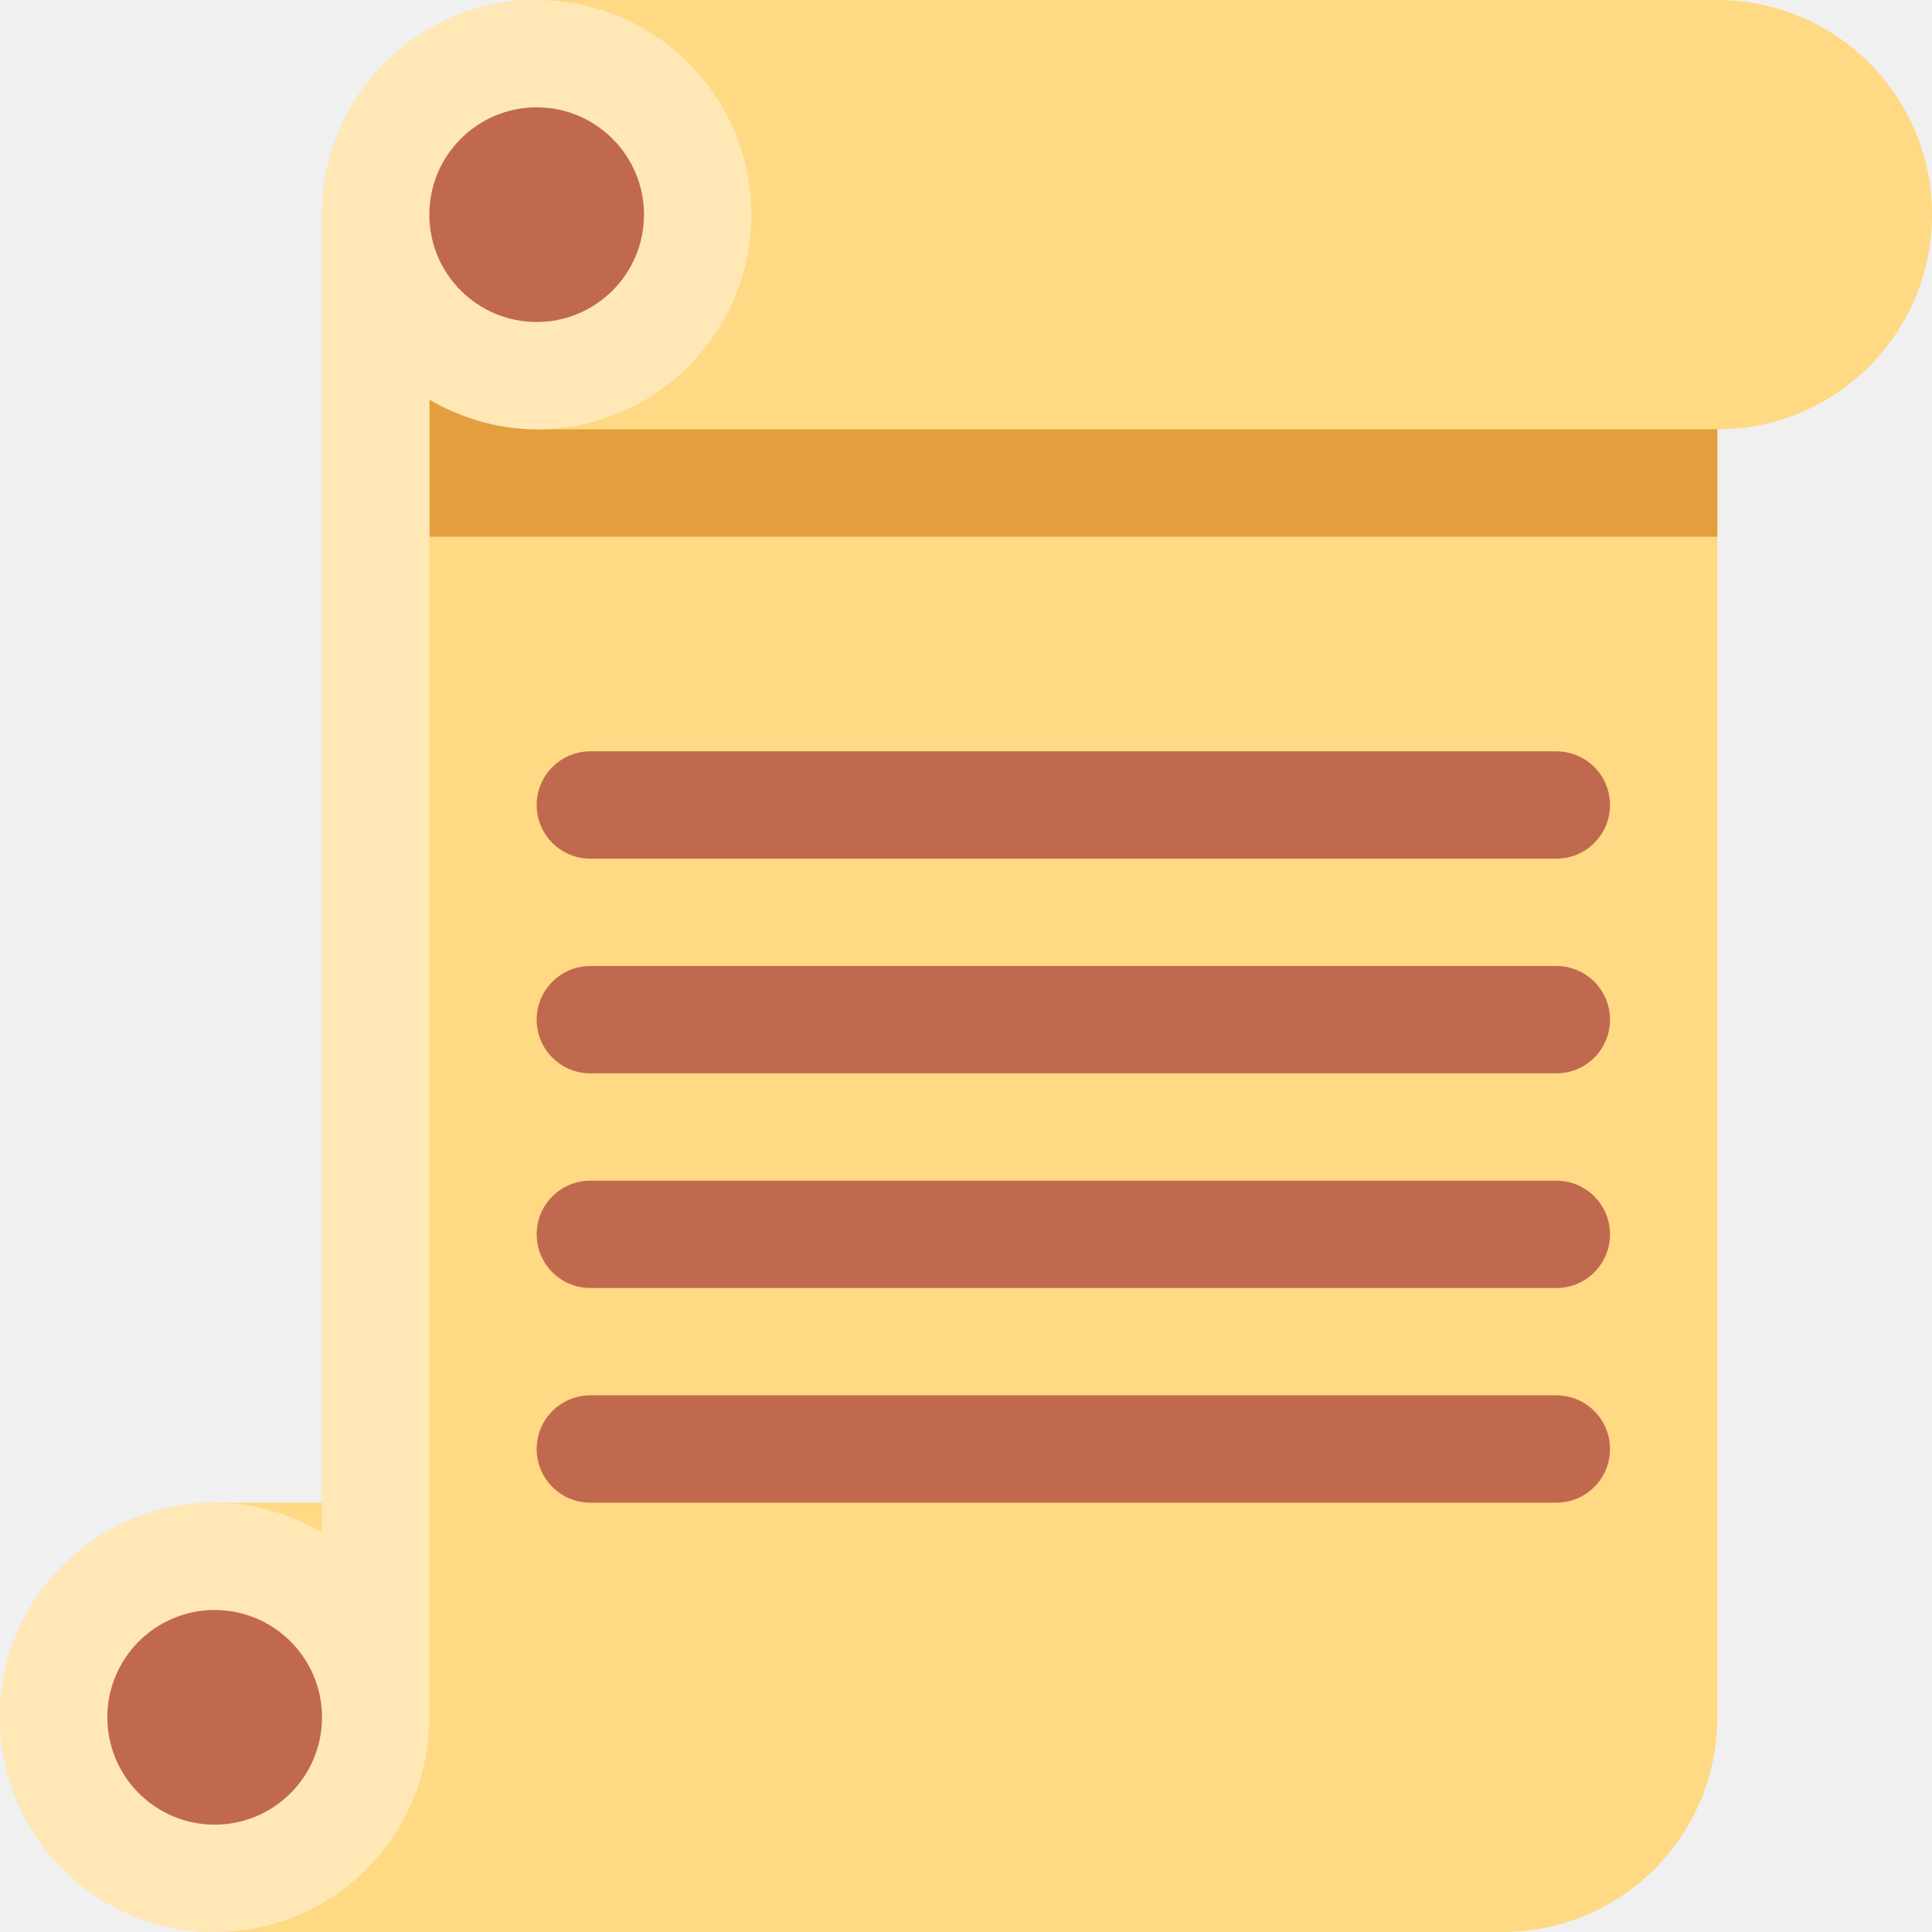
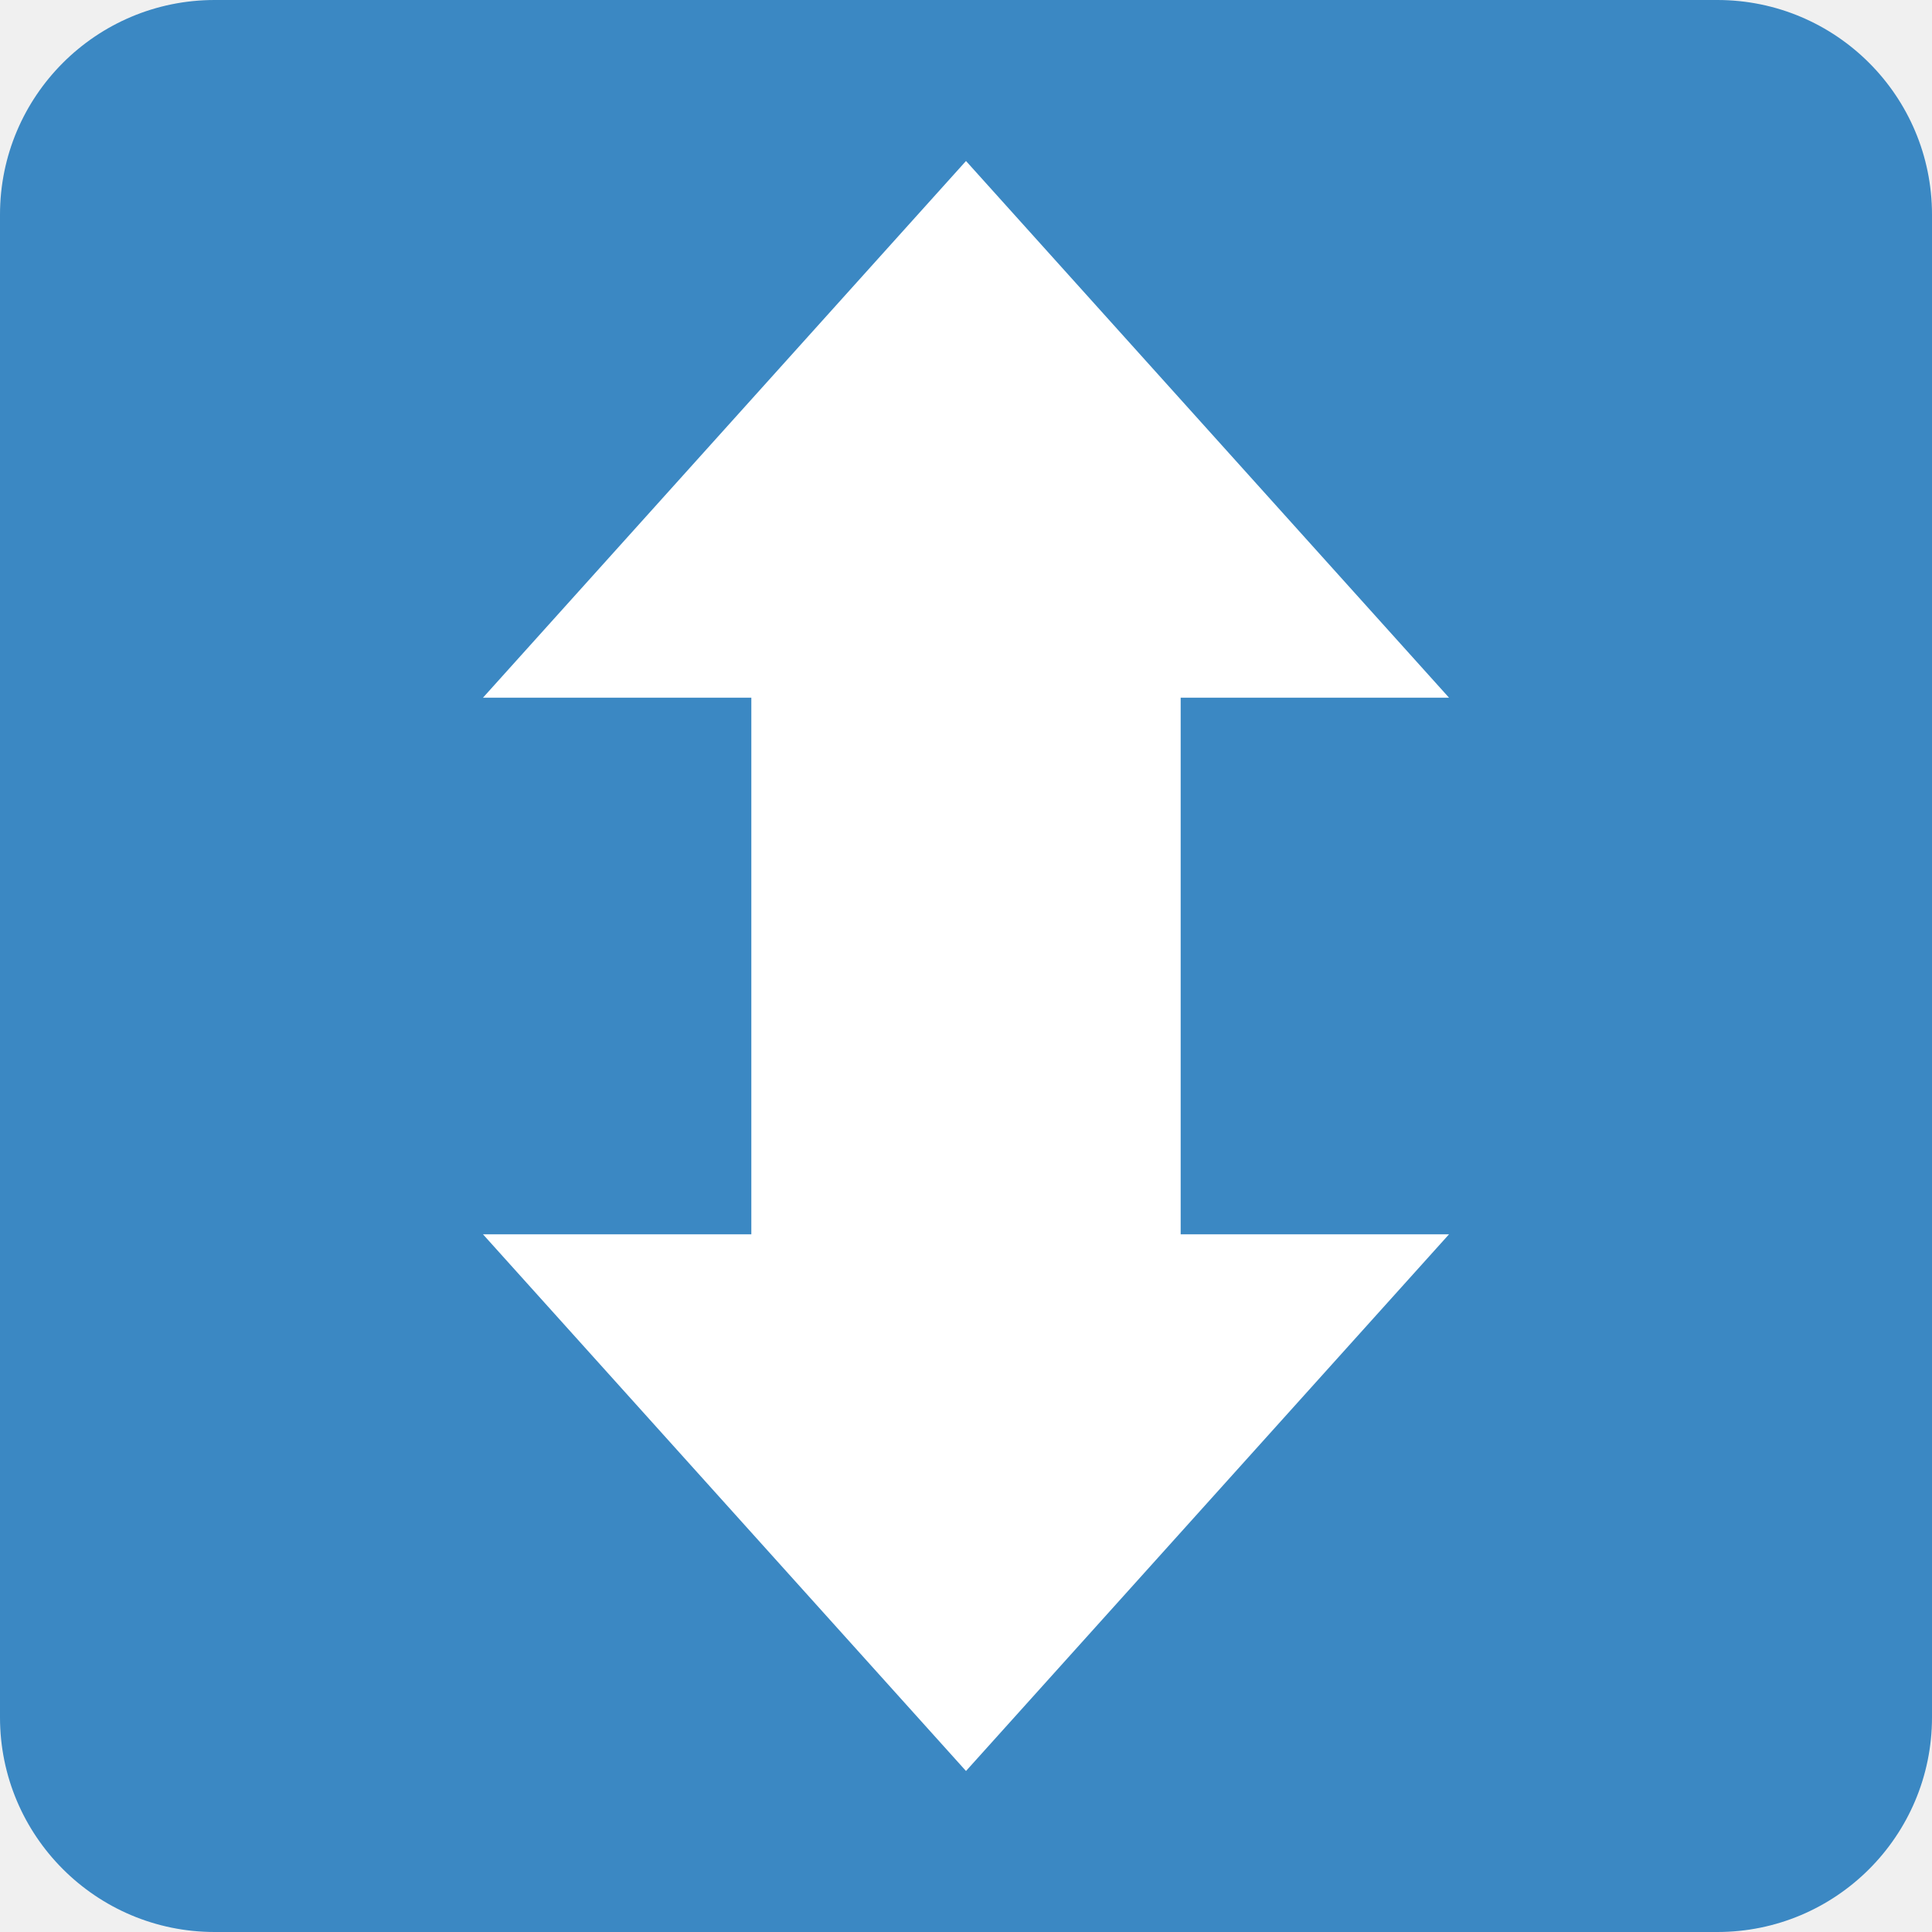
<svg xmlns="http://www.w3.org/2000/svg" viewBox="0 0 36 36">
-   <path fill="#FFD983" d="M32 0H10C7.791 0 6 1.791 6 4v24H4c-2.209 0-4 1.791-4 4s1.791 4 4 4h24c2.209 0 4-1.791 4-4V8c2.209 0 4-1.791 4-4s-1.791-4-4-4z" />
-   <path fill="#E39F3D" d="M8 10h24V8H10L8 7z" />
-   <path fill="#FFE8B6" d="M10 0C7.791 0 6 1.791 6 4v24.555C5.41 28.211 4.732 28 4 28c-2.209 0-4 1.791-4 4s1.791 4 4 4 4-1.791 4-4V7.445C8.59 7.789 9.268 8 10 8c2.209 0 4-1.791 4-4s-1.791-4-4-4z" />
-   <path fill="#C1694F" d="M12 4c0 1.104-.896 2-2 2s-2-.896-2-2 .896-2 2-2 2 .896 2 2M6 32c0 1.104-.896 2-2 2s-2-.896-2-2 .896-2 2-2 2 .896 2 2m24-17c0 .552-.447 1-1 1H11c-.552 0-1-.448-1-1s.448-1 1-1h18c.553 0 1 .448 1 1m0 4c0 .553-.447 1-1 1H11c-.552 0-1-.447-1-1s.448-1 1-1h18c.553 0 1 .447 1 1m0 4c0 .553-.447 1-1 1H11c-.552 0-1-.447-1-1s.448-1 1-1h18c.553 0 1 .447 1 1m0 4c0 .553-.447 1-1 1H11c-.552 0-1-.447-1-1 0-.553.448-1 1-1h18c.553 0 1 .447 1 1" />
+   <path fill="#3B88C3" d="M36 32c0 2.209-1.791 4-4 4H4c-2.209 0-4-1.791-4-4V4c0-2.209 1.791-4 4-4h28c2.209 0 4 1.791 4 4v28z" />
+   <path fill="#FFF" d="M27 13L18 3 9 13zm-9 20l9-10H9z" />
+   <path fill="#FFF" d="M14 12h8v12h-8z" />
</svg>
